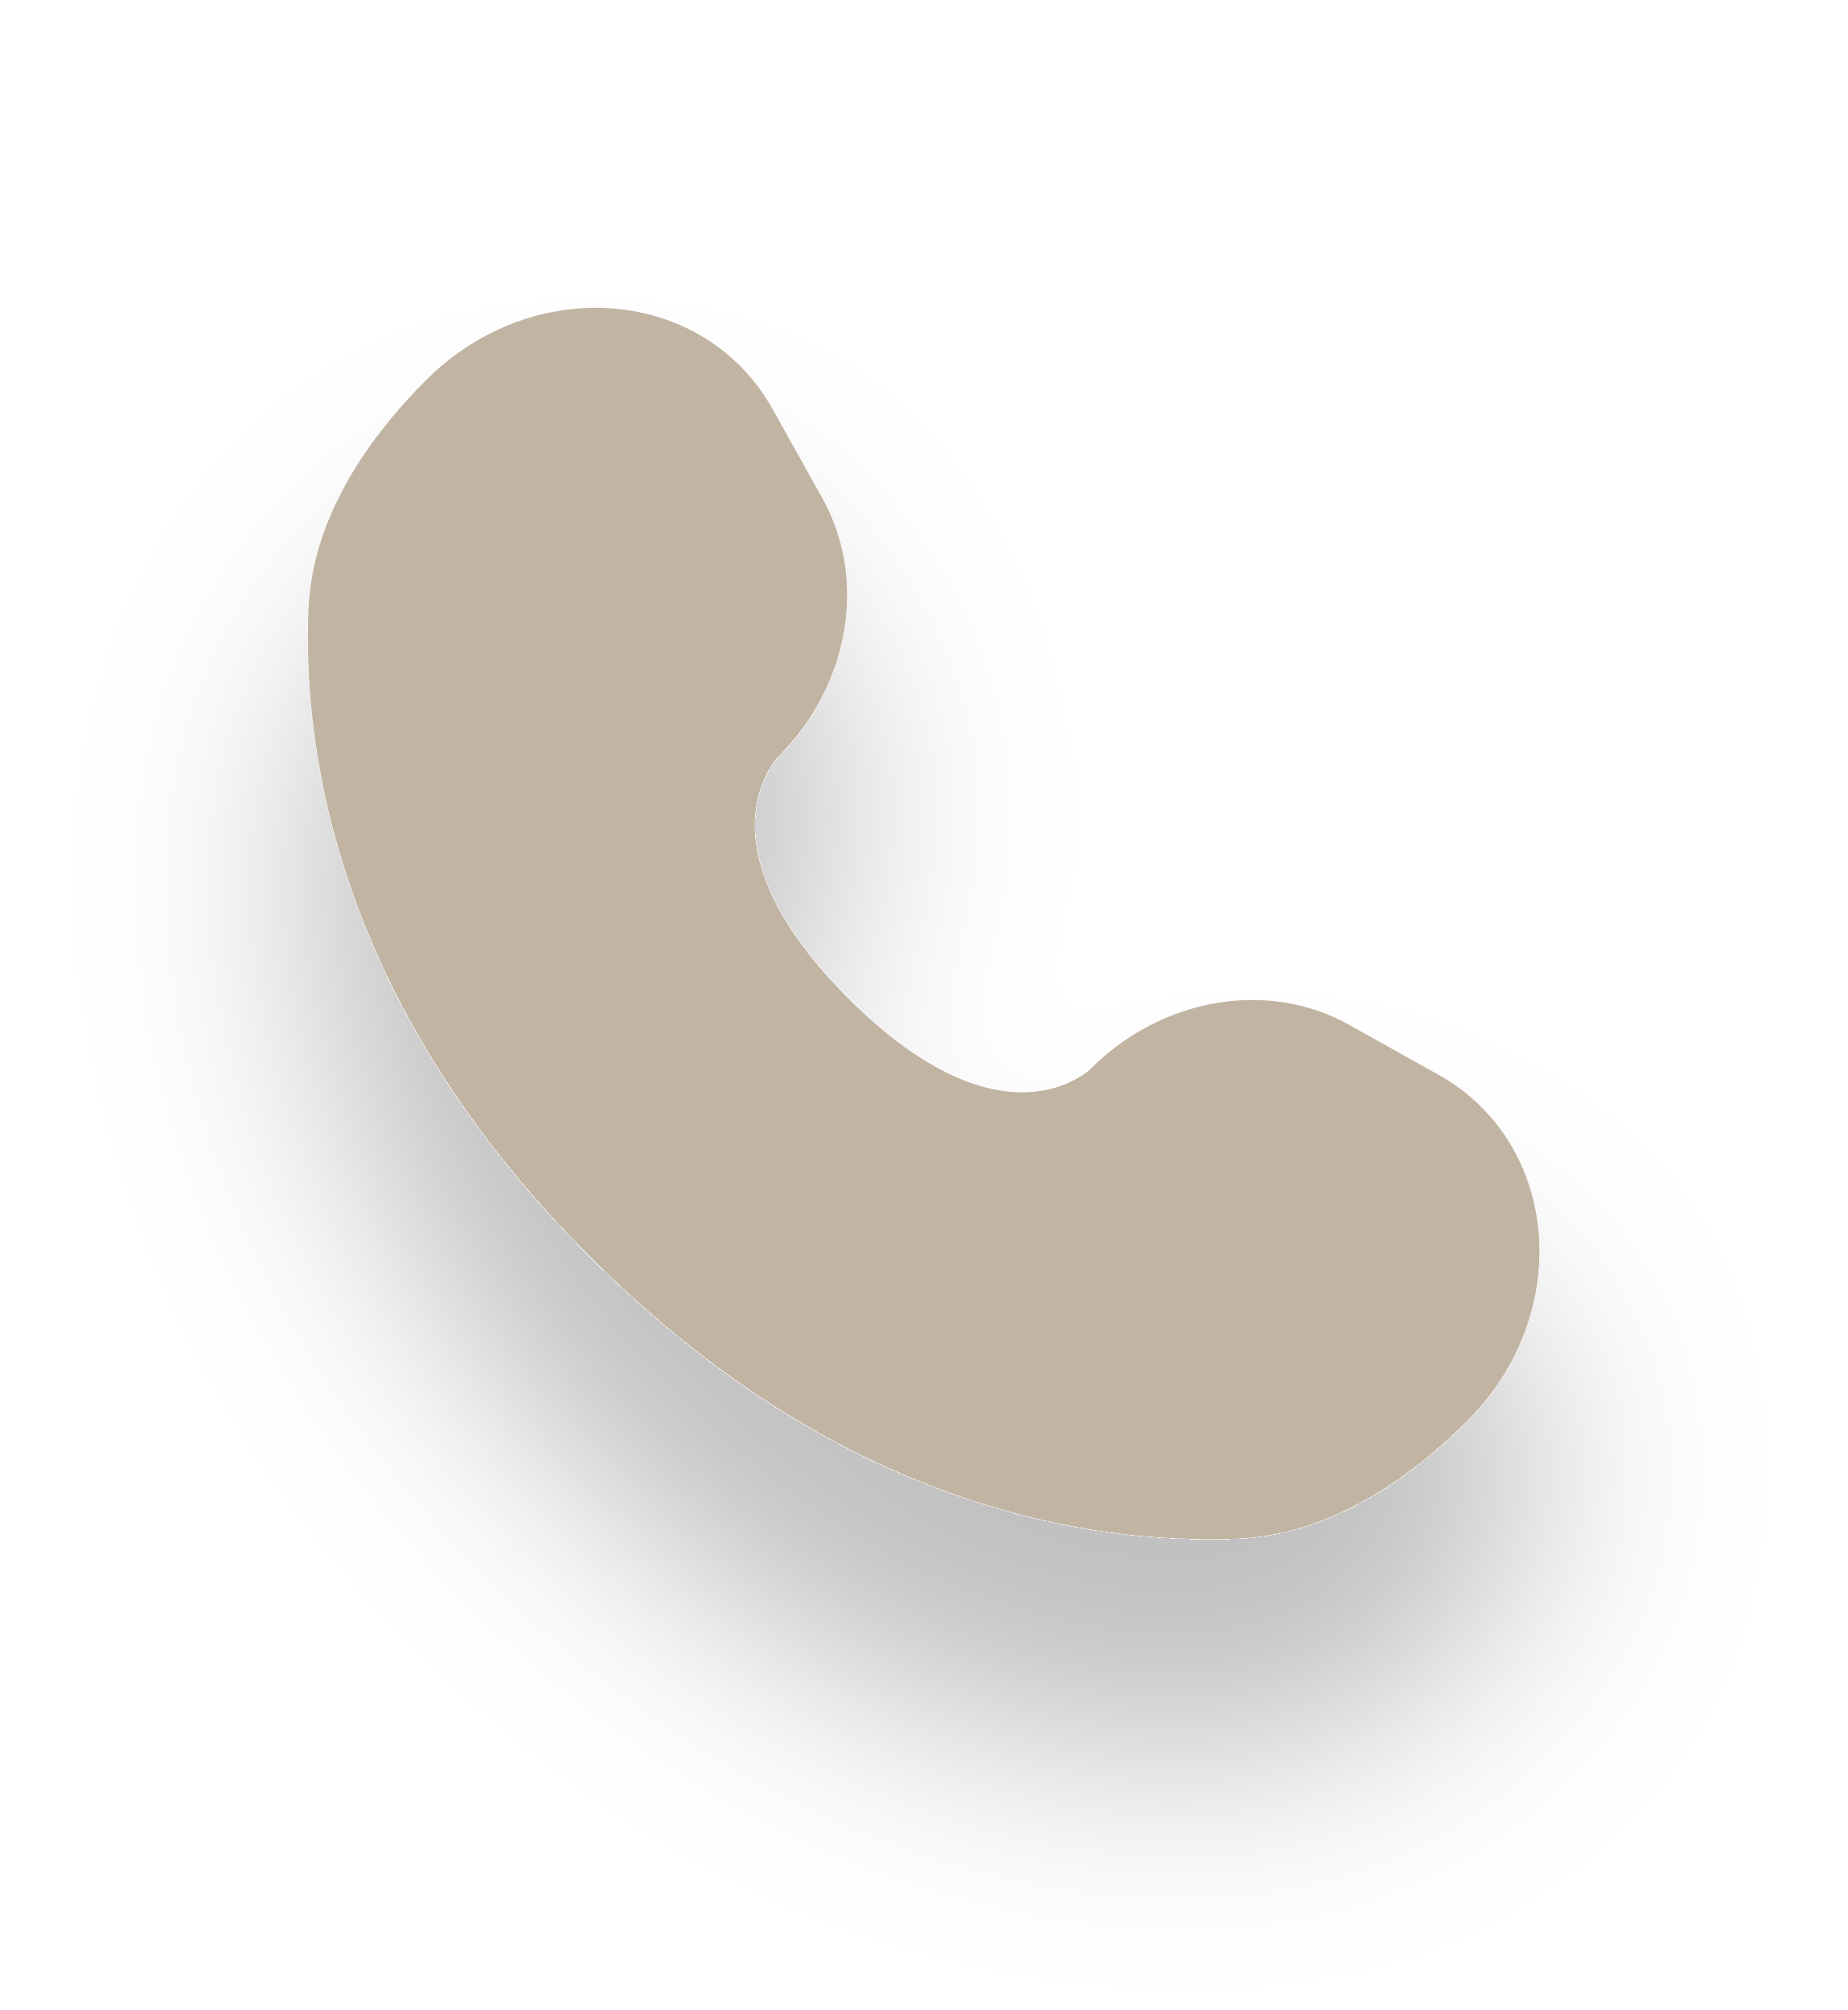
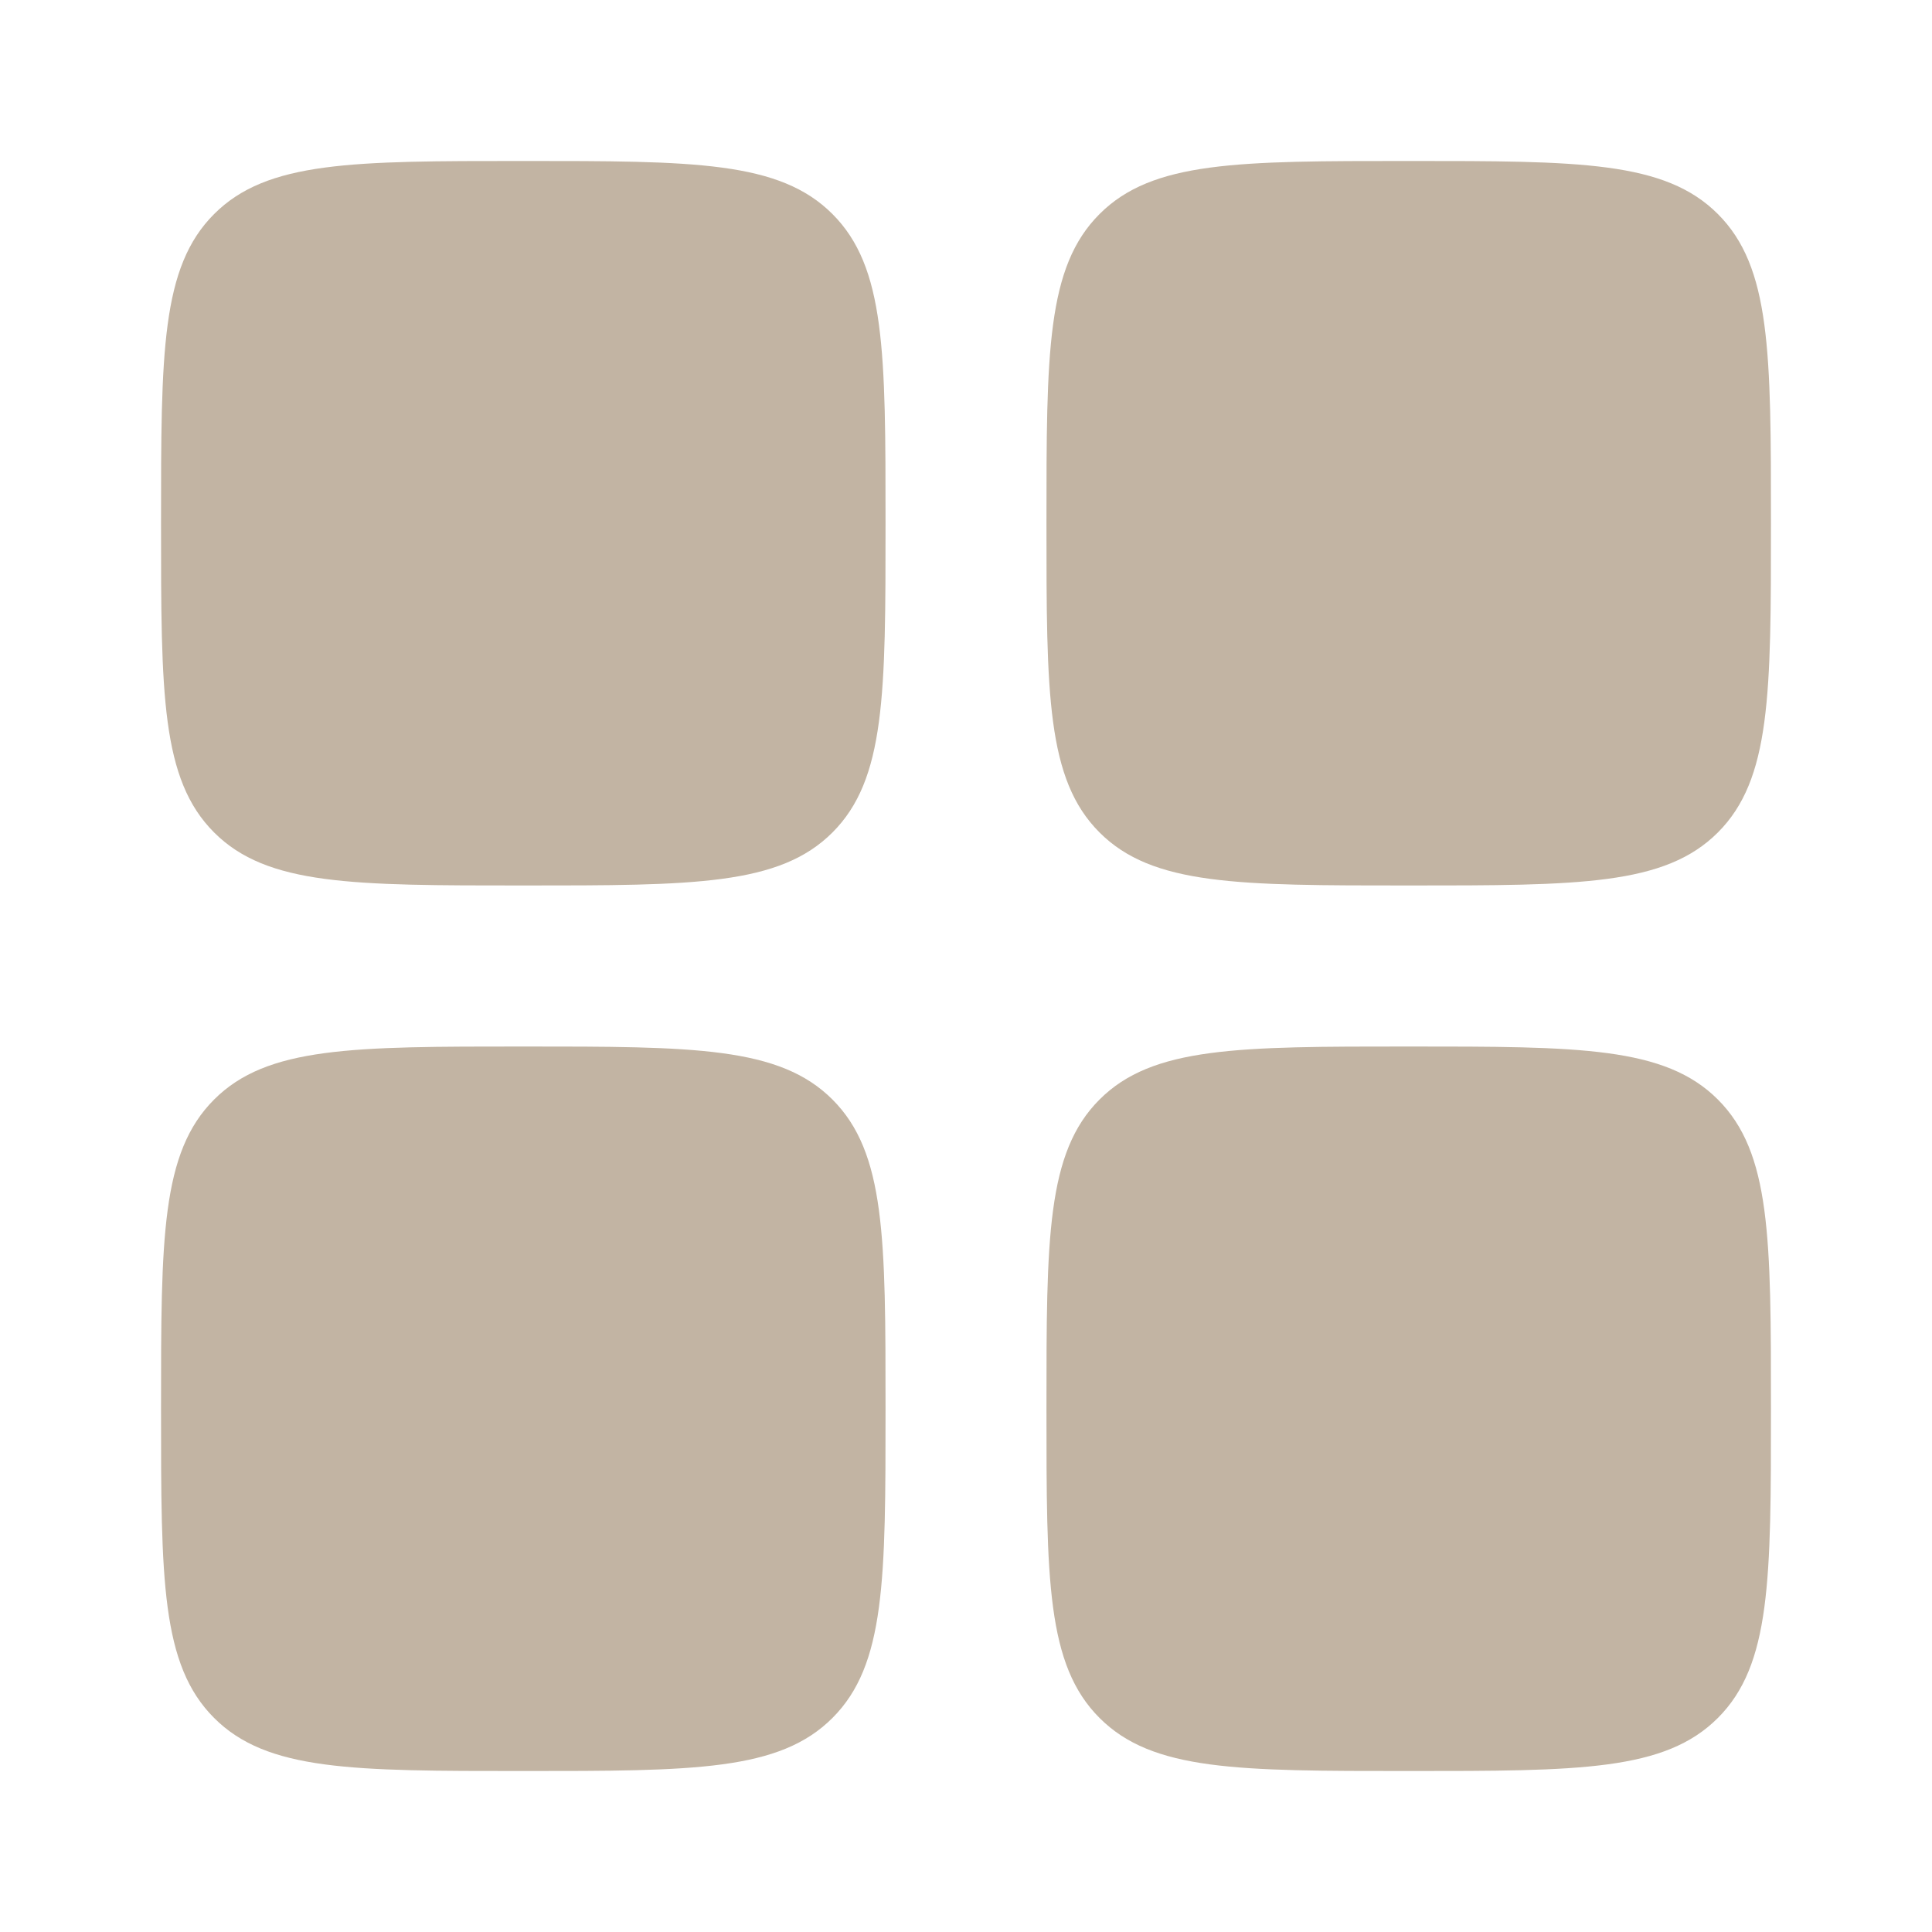
- <svg xmlns="http://www.w3.org/2000/svg" width="34" height="37" viewBox="0 0 34 37" fill="none">
-   <g filter="url(#filter0_d_146_3211)">
-     <path d="M14.219 7.531L15.139 9.179C15.968 10.665 15.635 12.616 14.329 13.923C14.329 13.923 14.329 13.923 14.329 13.923C14.328 13.923 12.743 15.508 15.617 18.382C18.491 21.255 20.076 19.672 20.077 19.671C20.077 19.671 20.077 19.671 20.077 19.671C21.384 18.364 23.334 18.031 24.821 18.861L26.468 19.78C28.713 21.033 28.978 24.181 27.005 26.155C25.819 27.34 24.367 28.263 22.761 28.324C20.058 28.427 15.467 27.742 10.862 23.137C6.257 18.532 5.573 13.942 5.675 11.239C5.736 9.633 6.659 8.18 7.845 6.994C9.818 5.021 12.966 5.286 14.219 7.531Z" fill="#C2B4A3" />
-   </g>
-   <defs>
-     <filter id="filter0_d_146_3211" x="-4" y="0" width="42" height="42" filterUnits="userSpaceOnUse" color-interpolation-filters="sRGB">
-       <feFlood flood-opacity="0" result="BackgroundImageFix" />
-       <feColorMatrix in="SourceAlpha" type="matrix" values="0 0 0 0 0 0 0 0 0 0 0 0 0 0 0 0 0 0 127 0" result="hardAlpha" />
-       <feOffset dy="4" />
-       <feGaussianBlur stdDeviation="2" />
-       <feComposite in2="hardAlpha" operator="out" />
-       <feColorMatrix type="matrix" values="0 0 0 0 0 0 0 0 0 0 0 0 0 0 0 0 0 0 0.25 0" />
-       <feBlend mode="normal" in2="BackgroundImageFix" result="effect1_dropShadow_146_3211" />
-       <feBlend mode="normal" in="SourceGraphic" in2="effect1_dropShadow_146_3211" result="shape" />
-     </filter>
-   </defs>
+ <svg xmlns="http://www.w3.org/2000/svg" width="34" height="34" viewBox="0 0 34 34" fill="none">
+   <path d="M2.834 9.208C2.834 6.203 2.834 4.701 3.768 3.767C4.701 2.833 6.204 2.833 9.209 2.833C12.214 2.833 13.717 2.833 14.65 3.767C15.584 4.701 15.584 6.203 15.584 9.208C15.584 12.213 15.584 13.716 14.65 14.65C13.717 15.583 12.214 15.583 9.209 15.583C6.204 15.583 4.701 15.583 3.768 14.65C2.834 13.716 2.834 12.213 2.834 9.208Z" fill="#C2B4A3" />
+   <path d="M18.416 24.792C18.416 21.787 18.416 20.284 19.35 19.35C20.283 18.417 21.786 18.417 24.791 18.417C27.796 18.417 29.299 18.417 30.232 19.35C31.166 20.284 31.166 21.787 31.166 24.792C31.166 27.797 31.166 29.299 30.232 30.233C29.299 31.167 27.796 31.167 24.791 31.167C21.786 31.167 20.283 31.167 19.35 30.233C18.416 29.299 18.416 27.797 18.416 24.792Z" fill="#C2B4A3" />
+   <path d="M2.834 24.792C2.834 21.787 2.834 20.284 3.768 19.35C4.701 18.417 6.204 18.417 9.209 18.417C12.214 18.417 13.717 18.417 14.65 19.35C15.584 20.284 15.584 21.787 15.584 24.792C15.584 27.797 15.584 29.299 14.65 30.233C13.717 31.167 12.214 31.167 9.209 31.167C6.204 31.167 4.701 31.167 3.768 30.233C2.834 29.299 2.834 27.797 2.834 24.792Z" fill="#C2B4A3" />
+   <path d="M18.416 9.208C18.416 6.203 18.416 4.701 19.35 3.767C20.283 2.833 21.786 2.833 24.791 2.833C27.796 2.833 29.299 2.833 30.232 3.767C31.166 4.701 31.166 6.203 31.166 9.208C31.166 12.213 31.166 13.716 30.232 14.65C29.299 15.583 27.796 15.583 24.791 15.583C21.786 15.583 20.283 15.583 19.35 14.65C18.416 13.716 18.416 12.213 18.416 9.208Z" fill="#C2B4A3" />
</svg>
